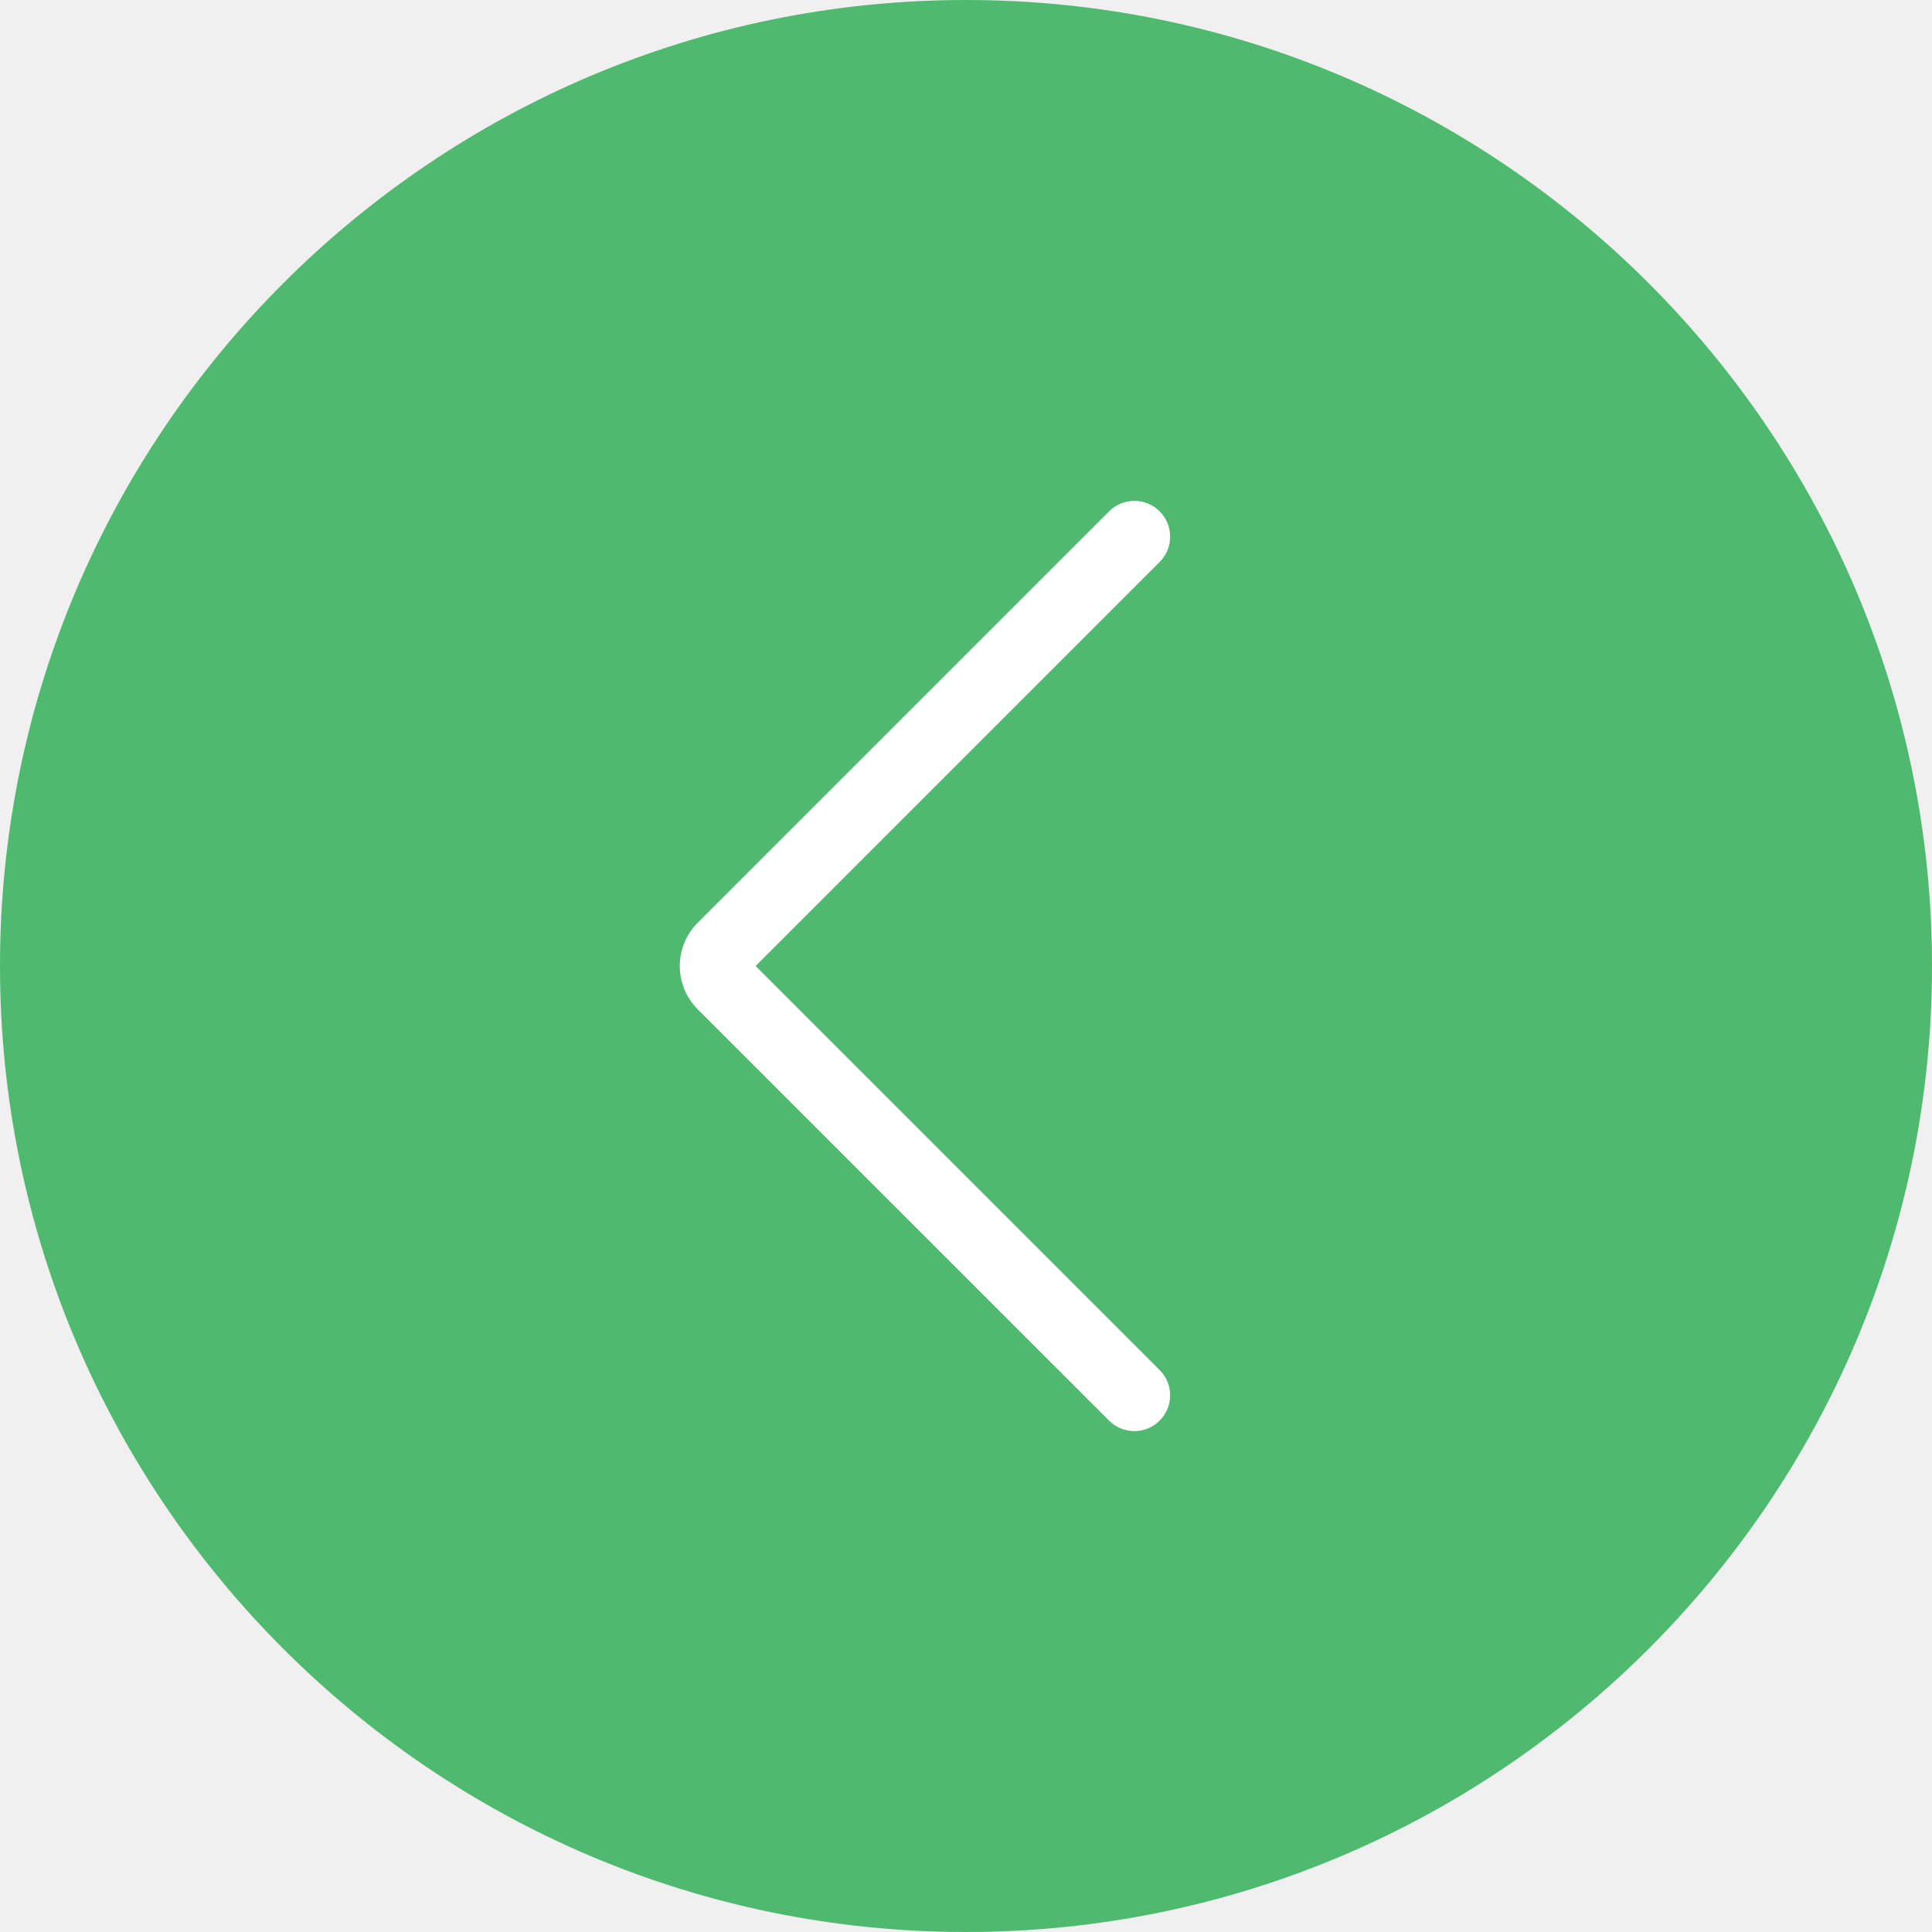
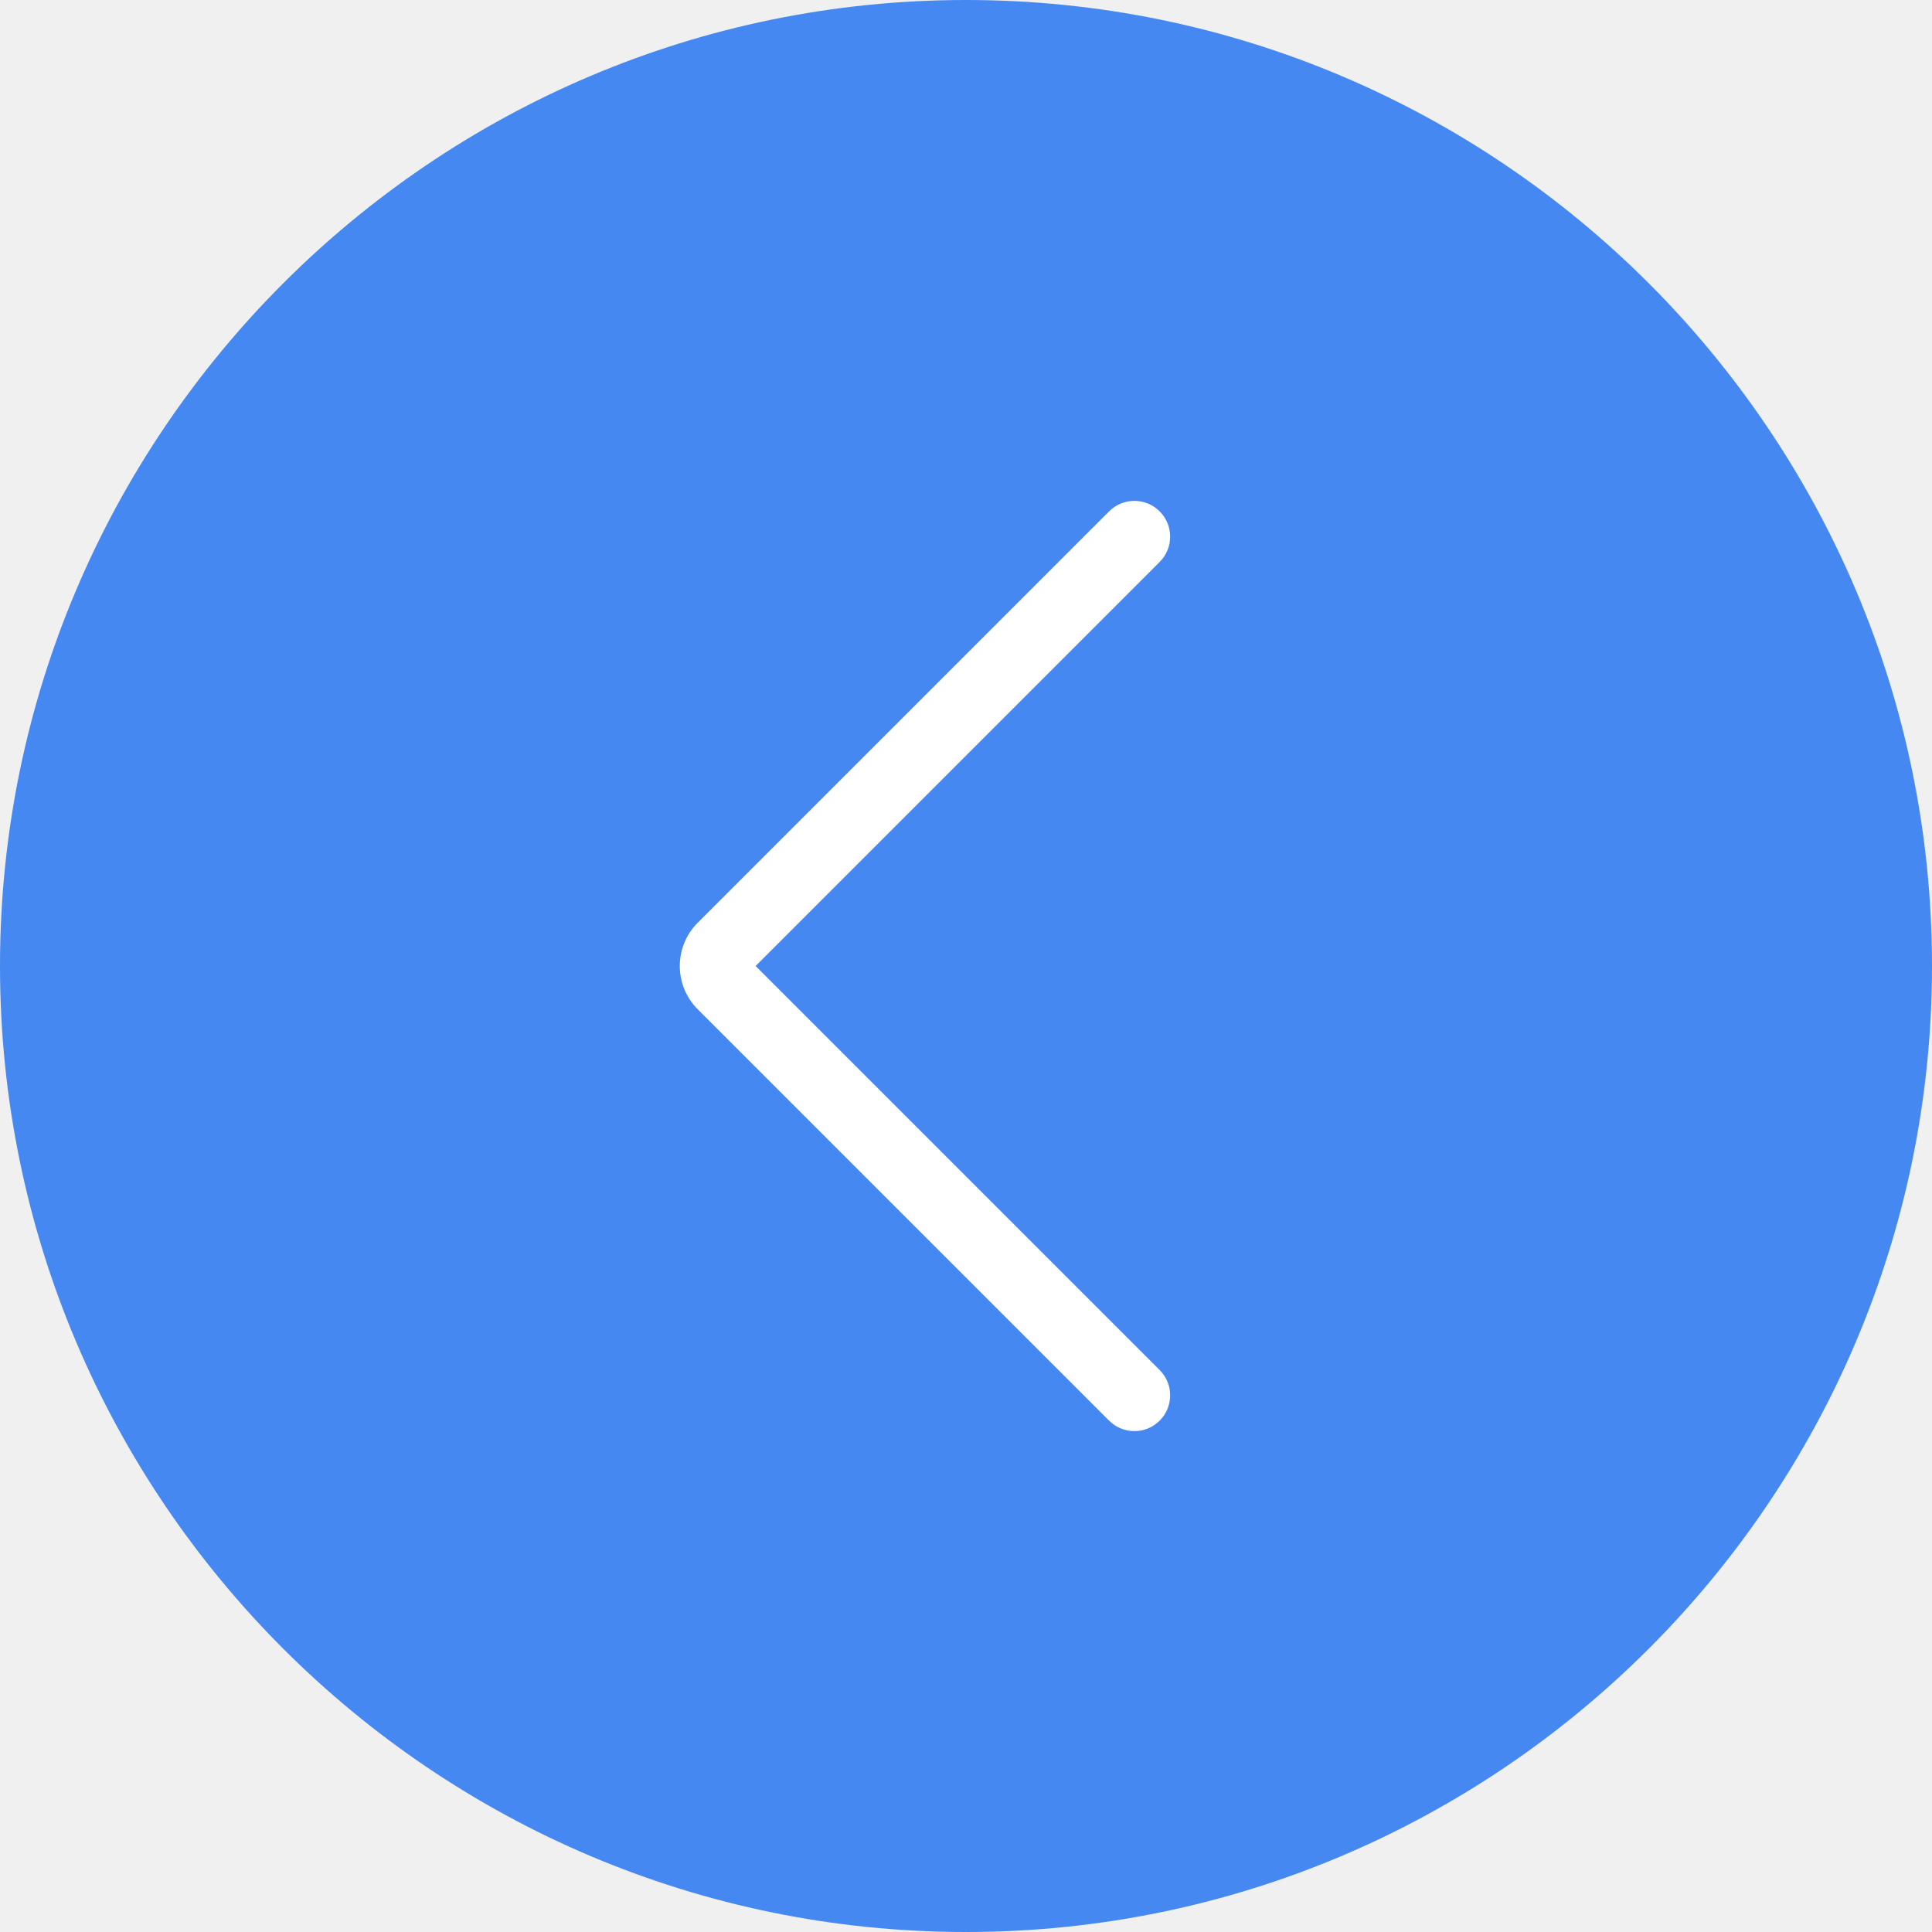
<svg xmlns="http://www.w3.org/2000/svg" version="1.1" id="Capa_1" x="0px" y="0px" viewBox="0 0 54 54" style="enable-background:new 0 0 54 54;" xml:space="preserve">
  <g>
    <g>
-       <path style="fill:#4FBA6F;" d="M27,1L27,1c14.359,0,26,11.641,26,26v0c0,14.359-11.641,26-26,26h0C12.641,53,1,41.359,1,27v0    C1,12.641,12.641,1,27,1z" />
-       <path style="fill:#4FBA6F;" d="M27,54C12.112,54,0,41.888,0,27S12.112,0,27,0s27,12.112,27,27S41.888,54,27,54z M27,2    C13.215,2,2,13.215,2,27s11.215,25,25,25s25-11.215,25-25S40.785,2,27,2z" />
+       <path style="fill:#4688F1;" d="M27,1L27,1c14.359,0,26,11.641,26,26v0c0,14.359-11.641,26-26,26h0C12.641,53,1,41.359,1,27v0    C1,12.641,12.641,1,27,1z" />
+       <path style="fill:#4688F1;" d="M27,54C12.112,54,0,41.888,0,27S12.112,0,27,0s27,12.112,27,27S41.888,54,27,54z M27,2    C13.215,2,2,13.215,2,27s11.215,25,25,25s25-11.215,25-25S40.785,2,27,2z" />
    </g>
    <path style="fill:#FFFFFF;" d="M31.706,40c-0.256,0-0.512-0.098-0.707-0.293L19.501,28.209c-0.667-0.667-0.667-1.751,0-2.418   l11.498-11.498c0.391-0.391,1.023-0.391,1.414,0s0.391,1.023,0,1.414L21.12,27l11.293,11.293c0.391,0.391,0.391,1.023,0,1.414   C32.218,39.902,31.962,40,31.706,40z" />
  </g>
  <g>
</g>
  <g>
</g>
  <g>
</g>
  <g>
</g>
  <g>
</g>
  <g>
</g>
  <g>
</g>
  <g>
</g>
  <g>
</g>
  <g>
</g>
  <g>
</g>
  <g>
</g>
  <g>
</g>
  <g>
</g>
  <g>
</g>
</svg>
